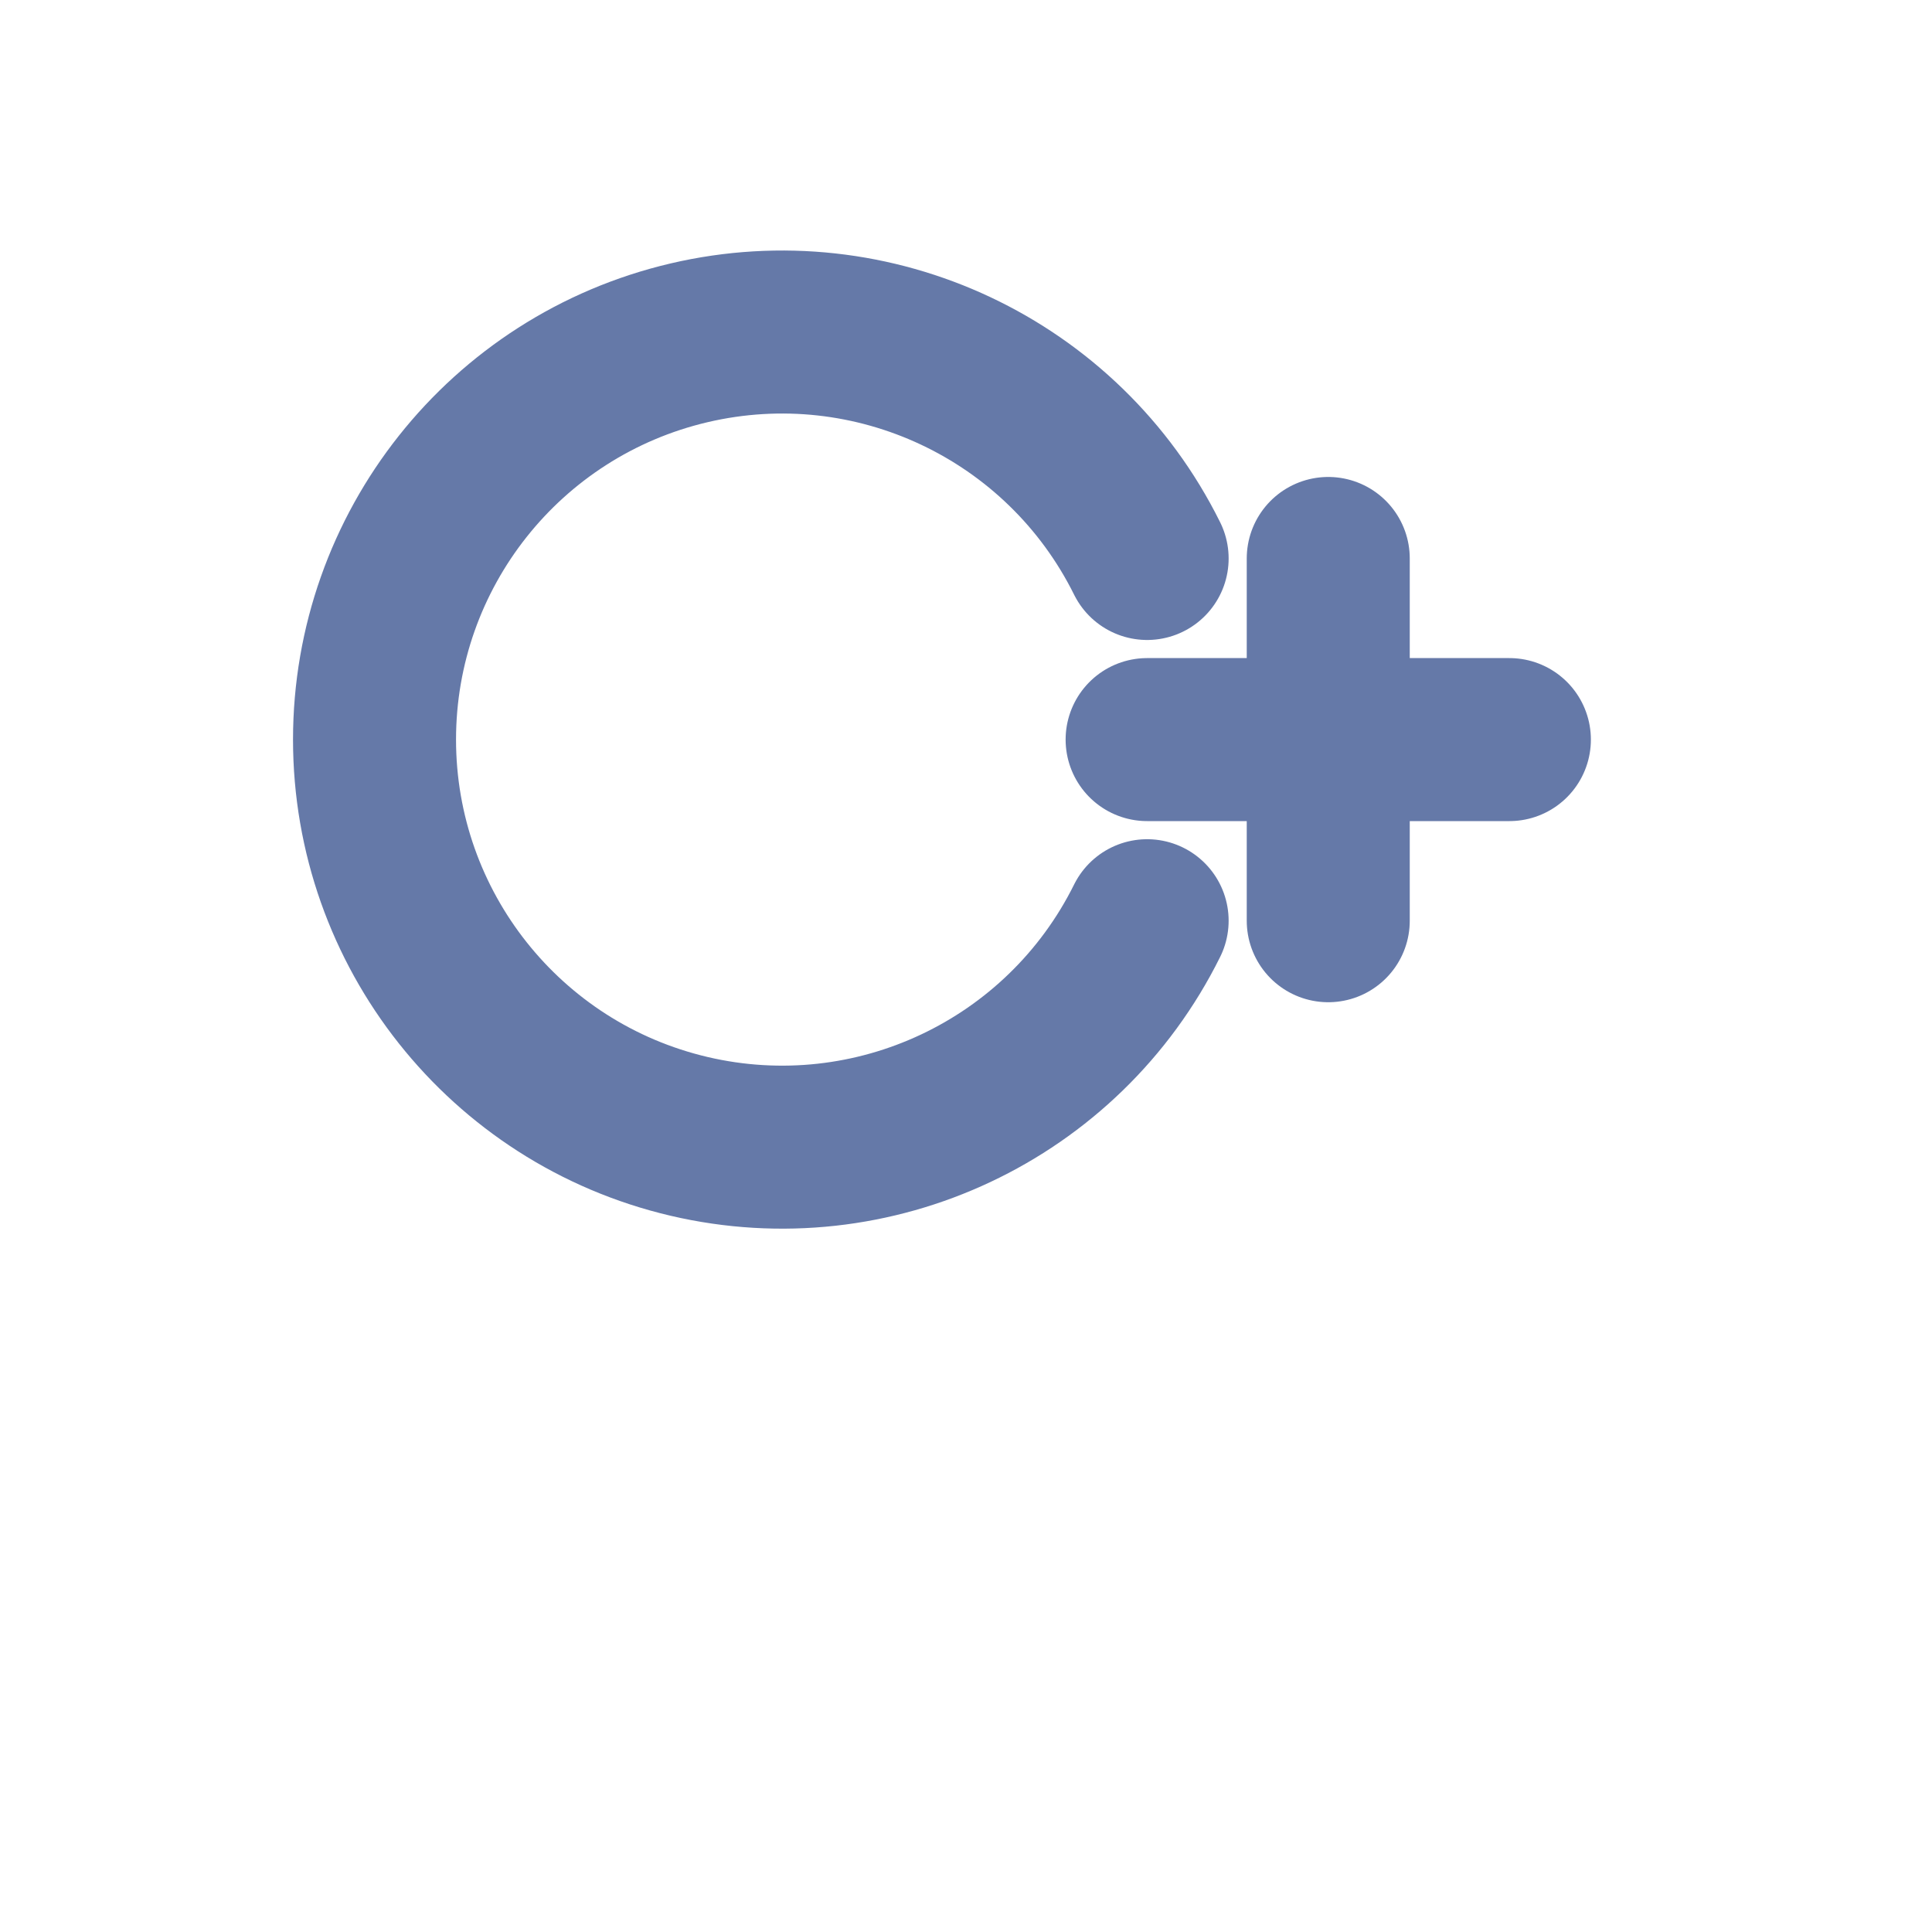
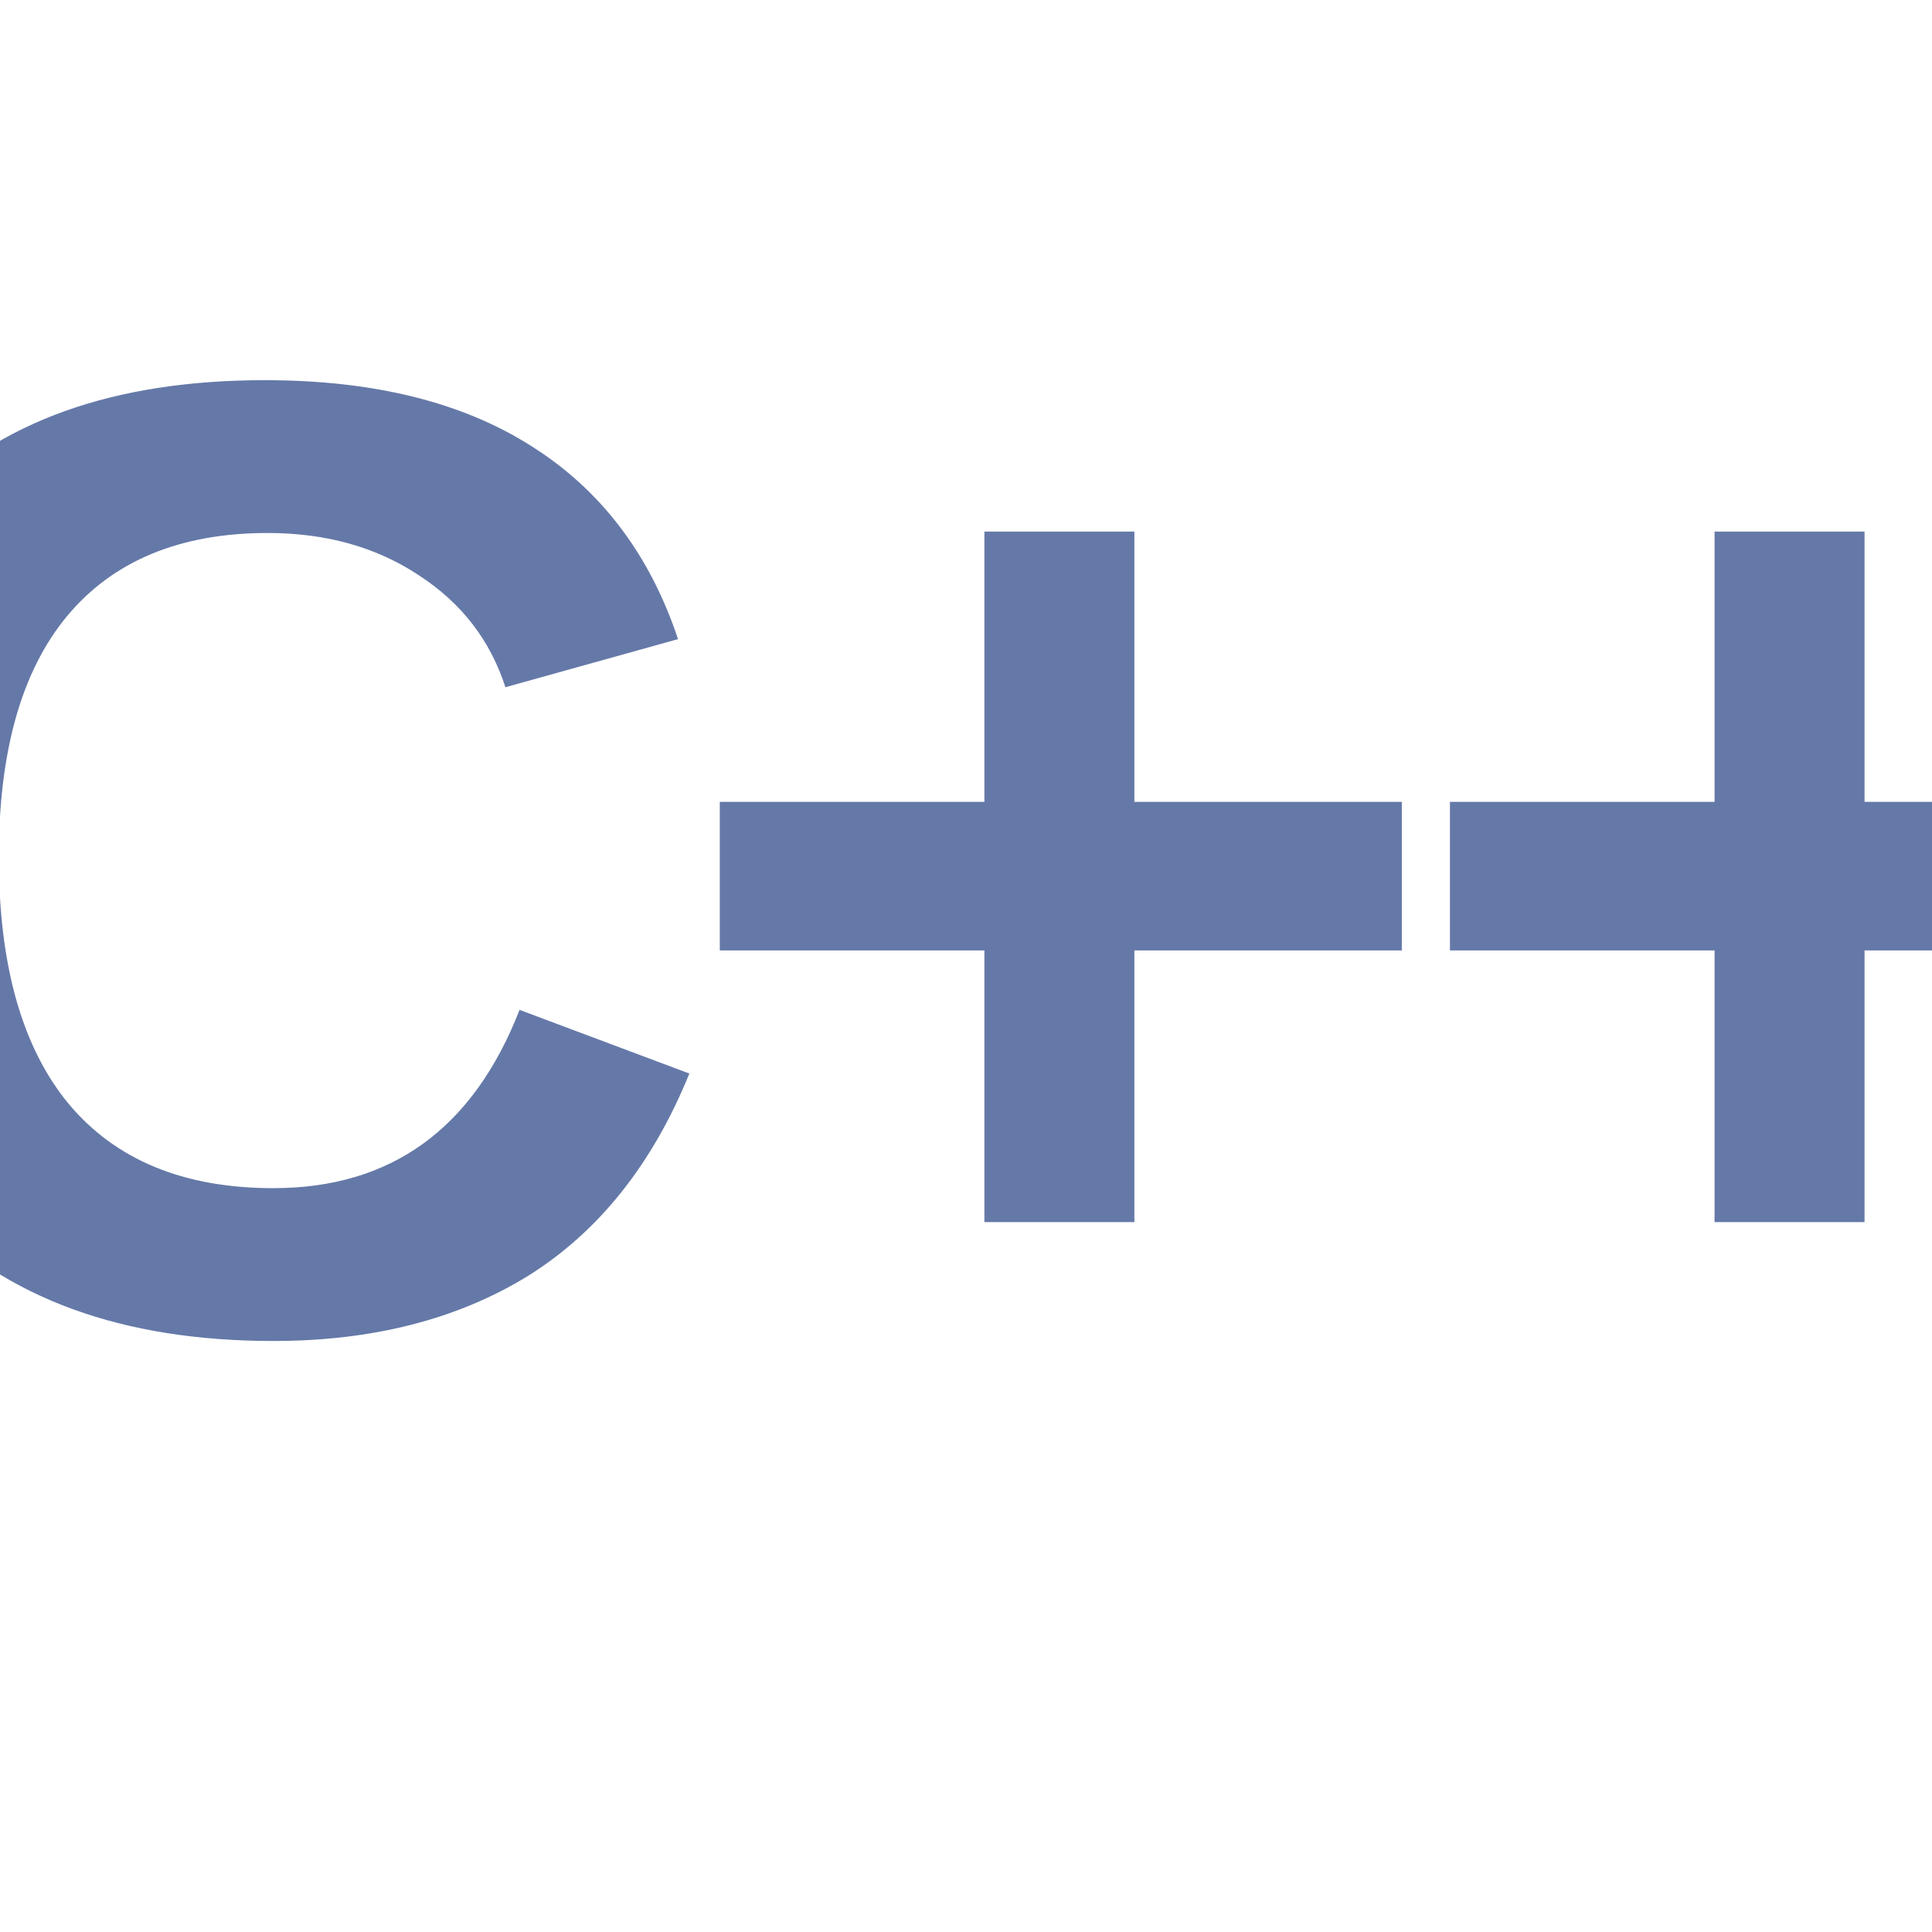
<svg xmlns="http://www.w3.org/2000/svg" width="32" height="32" viewBox="0 0 32 32">
  <g transform="translate(-8 -8) scale(1.5)" fill="#6579A8" stroke-linecap="round" stroke-linejoin="round">
-     <path d="M18 11.5a4.5 4.5 0 1 0 0 4m2-4v4m-2-2h4" fill="none" stroke="#6579A8" stroke-width="1.8" stroke-linecap="round" />
+     <text x="16" y="20" text-anchor="middle" font-family="Arial, sans-serif" font-size="15" font-weight="700" letter-spacing="-.7">C++</text>
  </g>
</svg>
